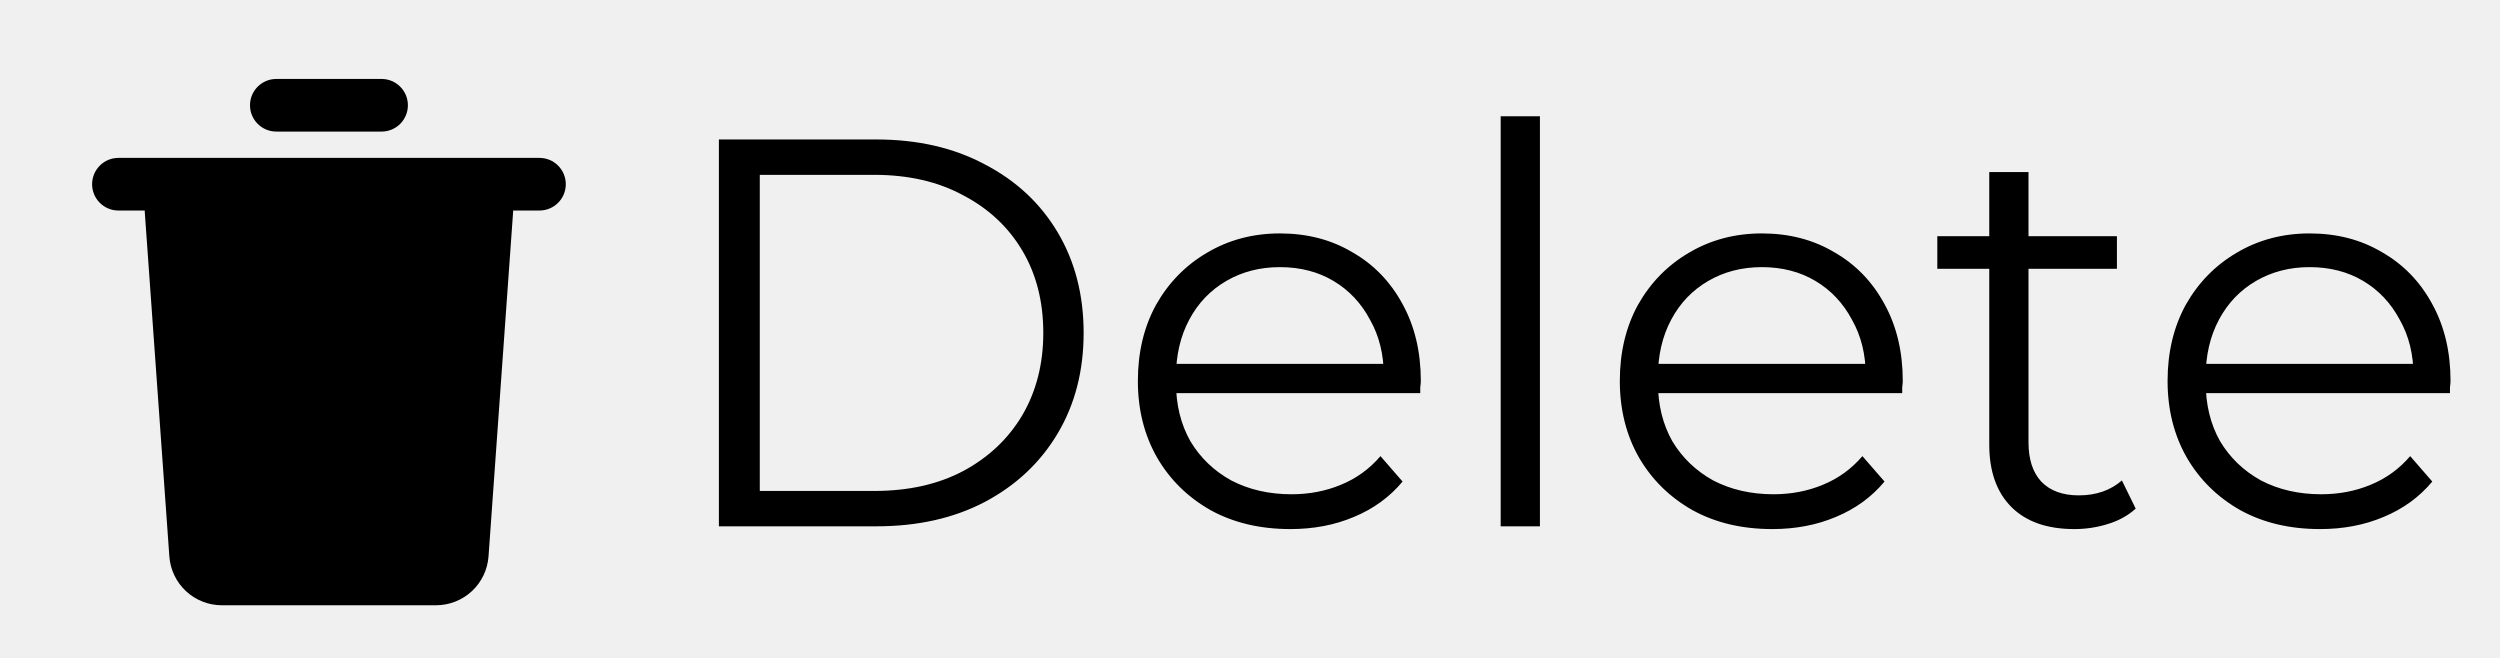
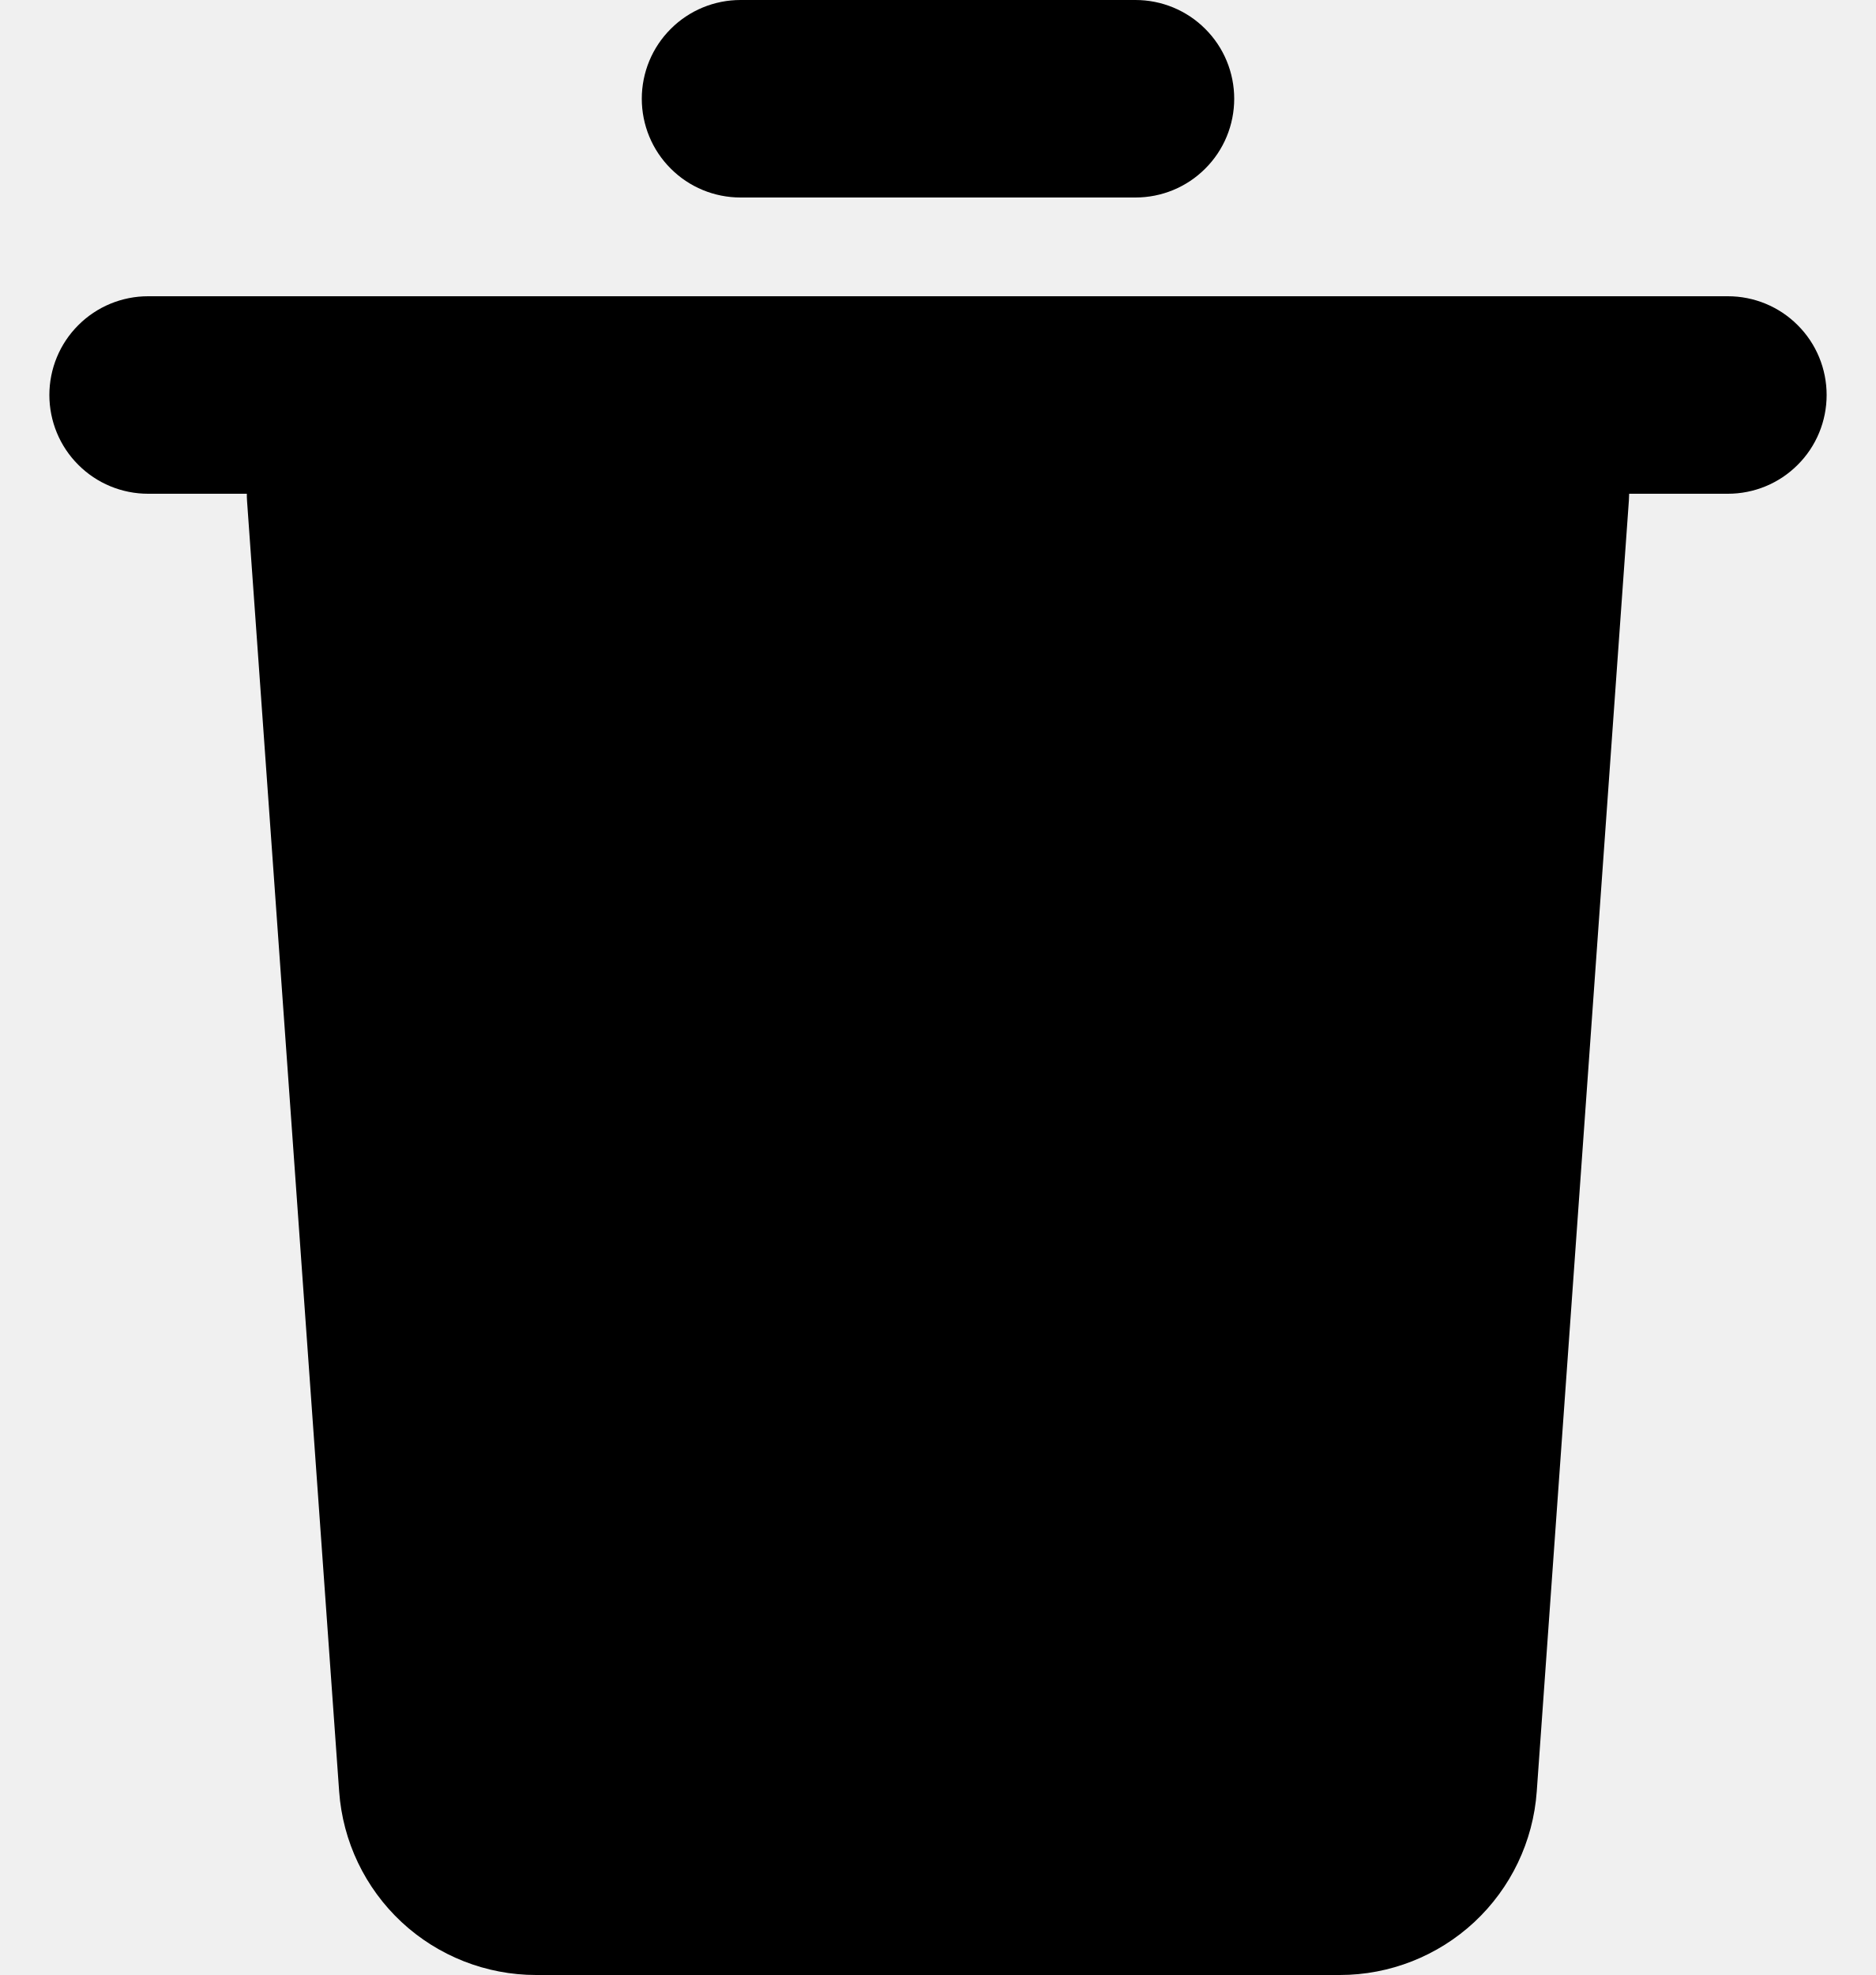
- <svg xmlns="http://www.w3.org/2000/svg" width="95" height="25" viewBox="0 0 95 25" fill="none">
-   <g clip-path="url(#clip0_211_73)">
-     <path d="M20.5 6C20.765 6 21.02 6.105 21.207 6.293C21.395 6.48 21.5 6.735 21.5 7C21.5 7.265 21.395 7.52 21.207 7.707C21.02 7.895 20.765 8 20.5 8H19.5L19.497 8.071L18.564 21.142C18.528 21.647 18.302 22.119 17.932 22.464C17.562 22.808 17.075 23 16.569 23H8.43C7.924 23 7.437 22.808 7.067 22.464C6.697 22.119 6.471 21.647 6.435 21.142L5.502 8.072C5.5 8.048 5.5 8.024 5.5 8H4.5C4.235 8 3.98 7.895 3.793 7.707C3.605 7.52 3.5 7.265 3.5 7C3.5 6.735 3.605 6.48 3.793 6.293C3.98 6.105 4.235 6 4.5 6H20.5ZM14.5 3C14.765 3 15.02 3.105 15.207 3.293C15.395 3.48 15.5 3.735 15.5 4C15.5 4.265 15.395 4.52 15.207 4.707C15.02 4.895 14.765 5 14.5 5H10.5C10.235 5 9.98 4.895 9.793 4.707C9.605 4.52 9.5 4.265 9.5 4C9.5 3.735 9.605 3.48 9.793 3.293C9.98 3.105 10.235 3 10.5 3H14.5Z" fill="black" />
-   </g>
-   <path d="M27.318 20V5.3H33.303C34.871 5.3 36.243 5.615 37.419 6.245C38.609 6.861 39.533 7.722 40.191 8.828C40.849 9.934 41.178 11.208 41.178 12.65C41.178 14.092 40.849 15.366 40.191 16.472C39.533 17.578 38.609 18.446 37.419 19.076C36.243 19.692 34.871 20 33.303 20H27.318ZM28.872 18.656H33.219C34.521 18.656 35.648 18.404 36.6 17.9C37.566 17.382 38.315 16.675 38.847 15.779C39.379 14.869 39.645 13.826 39.645 12.65C39.645 11.46 39.379 10.417 38.847 9.521C38.315 8.625 37.566 7.925 36.6 7.421C35.648 6.903 34.521 6.644 33.219 6.644H28.872V18.656ZM49.035 20.105C47.887 20.105 46.879 19.867 46.011 19.391C45.143 18.901 44.464 18.236 43.974 17.396C43.484 16.542 43.239 15.569 43.239 14.477C43.239 13.385 43.47 12.419 43.932 11.579C44.408 10.739 45.052 10.081 45.864 9.605C46.69 9.115 47.614 8.87 48.636 8.87C49.672 8.87 50.589 9.108 51.387 9.584C52.199 10.046 52.836 10.704 53.298 11.558C53.76 12.398 53.991 13.371 53.991 14.477C53.991 14.547 53.984 14.624 53.97 14.708C53.97 14.778 53.97 14.855 53.97 14.939H44.373V13.826H53.172L52.584 14.267C52.584 13.469 52.409 12.762 52.059 12.146C51.723 11.516 51.261 11.026 50.673 10.676C50.085 10.326 49.406 10.151 48.636 10.151C47.88 10.151 47.201 10.326 46.599 10.676C45.997 11.026 45.528 11.516 45.192 12.146C44.856 12.776 44.688 13.497 44.688 14.309V14.54C44.688 15.38 44.87 16.122 45.234 16.766C45.612 17.396 46.13 17.893 46.788 18.257C47.46 18.607 48.223 18.782 49.077 18.782C49.749 18.782 50.372 18.663 50.946 18.425C51.534 18.187 52.038 17.823 52.458 17.333L53.298 18.299C52.808 18.887 52.192 19.335 51.45 19.643C50.722 19.951 49.917 20.105 49.035 20.105ZM57.026 20V4.418H58.517V20H57.026ZM67.349 20.105C66.201 20.105 65.193 19.867 64.325 19.391C63.457 18.901 62.778 18.236 62.288 17.396C61.798 16.542 61.553 15.569 61.553 14.477C61.553 13.385 61.784 12.419 62.246 11.579C62.722 10.739 63.366 10.081 64.178 9.605C65.004 9.115 65.928 8.87 66.95 8.87C67.986 8.87 68.903 9.108 69.701 9.584C70.513 10.046 71.15 10.704 71.612 11.558C72.074 12.398 72.305 13.371 72.305 14.477C72.305 14.547 72.298 14.624 72.284 14.708C72.284 14.778 72.284 14.855 72.284 14.939H62.687V13.826H71.486L70.898 14.267C70.898 13.469 70.723 12.762 70.373 12.146C70.037 11.516 69.575 11.026 68.987 10.676C68.399 10.326 67.72 10.151 66.95 10.151C66.194 10.151 65.515 10.326 64.913 10.676C64.311 11.026 63.842 11.516 63.506 12.146C63.17 12.776 63.002 13.497 63.002 14.309V14.54C63.002 15.38 63.184 16.122 63.548 16.766C63.926 17.396 64.444 17.893 65.102 18.257C65.774 18.607 66.537 18.782 67.391 18.782C68.063 18.782 68.686 18.663 69.26 18.425C69.848 18.187 70.352 17.823 70.772 17.333L71.612 18.299C71.122 18.887 70.506 19.335 69.764 19.643C69.036 19.951 68.231 20.105 67.349 20.105ZM78.826 20.105C77.79 20.105 76.992 19.825 76.432 19.265C75.872 18.705 75.592 17.914 75.592 16.892V6.539H77.083V16.808C77.083 17.452 77.244 17.949 77.566 18.299C77.902 18.649 78.378 18.824 78.994 18.824C79.652 18.824 80.198 18.635 80.632 18.257L81.157 19.328C80.863 19.594 80.506 19.79 80.086 19.916C79.68 20.042 79.26 20.105 78.826 20.105ZM73.618 10.214V8.975H80.443V10.214H73.618ZM88.164 20.105C87.016 20.105 86.008 19.867 85.14 19.391C84.272 18.901 83.593 18.236 83.103 17.396C82.613 16.542 82.368 15.569 82.368 14.477C82.368 13.385 82.599 12.419 83.061 11.579C83.537 10.739 84.181 10.081 84.993 9.605C85.819 9.115 86.743 8.87 87.765 8.87C88.801 8.87 89.718 9.108 90.516 9.584C91.328 10.046 91.965 10.704 92.427 11.558C92.889 12.398 93.12 13.371 93.12 14.477C93.12 14.547 93.113 14.624 93.099 14.708C93.099 14.778 93.099 14.855 93.099 14.939H83.502V13.826H92.301L91.713 14.267C91.713 13.469 91.538 12.762 91.188 12.146C90.852 11.516 90.39 11.026 89.802 10.676C89.214 10.326 88.535 10.151 87.765 10.151C87.009 10.151 86.33 10.326 85.728 10.676C85.126 11.026 84.657 11.516 84.321 12.146C83.985 12.776 83.817 13.497 83.817 14.309V14.54C83.817 15.38 83.999 16.122 84.363 16.766C84.741 17.396 85.259 17.893 85.917 18.257C86.589 18.607 87.352 18.782 88.206 18.782C88.878 18.782 89.501 18.663 90.075 18.425C90.663 18.187 91.167 17.823 91.587 17.333L92.427 18.299C91.937 18.887 91.321 19.335 90.579 19.643C89.851 19.951 89.046 20.105 88.164 20.105Z" fill="black" />
-   <defs>
-     <clipPath id="clip0_211_73">
-       <rect width="24" height="24" fill="white" transform="translate(0.5 1)" />
-     </clipPath>
-   </defs>
+ <svg xmlns="http://www.w3.org/2000/svg" width="19" height="20" viewBox="0 0 19 20" fill="none">
+   <path d="M17.5 3C17.765 3 18.02 3.105 18.207 3.293C18.395 3.48 18.5 3.735 18.5 4C18.5 4.265 18.395 4.52 18.207 4.707C18.02 4.895 17.765 5 17.5 5H16.5L16.497 5.071L15.564 18.142C15.528 18.647 15.302 19.119 14.932 19.464C14.562 19.808 14.075 20 13.569 20H5.43C4.924 20 4.437 19.808 4.067 19.464C3.697 19.119 3.471 18.647 3.435 18.142L2.502 5.072C2.5 5.048 2.5 5.024 2.5 5H1.5C1.235 5 0.98 4.895 0.793 4.707C0.605 4.52 0.5 4.265 0.5 4C0.5 3.735 0.605 3.48 0.793 3.293C0.98 3.105 1.235 3 1.5 3H17.5ZM11.5 0C11.765 0 12.02 0.105 12.207 0.293C12.395 0.48 12.5 0.735 12.5 1C12.5 1.265 12.395 1.52 12.207 1.707C12.02 1.895 11.765 2 11.5 2H7.5C7.235 2 6.98 1.895 6.793 1.707C6.605 1.52 6.5 1.265 6.5 1C6.5 0.735 6.605 0.48 6.793 0.293C6.98 0.105 7.235 0 7.5 0H11.5Z" fill="black" />
</svg>
